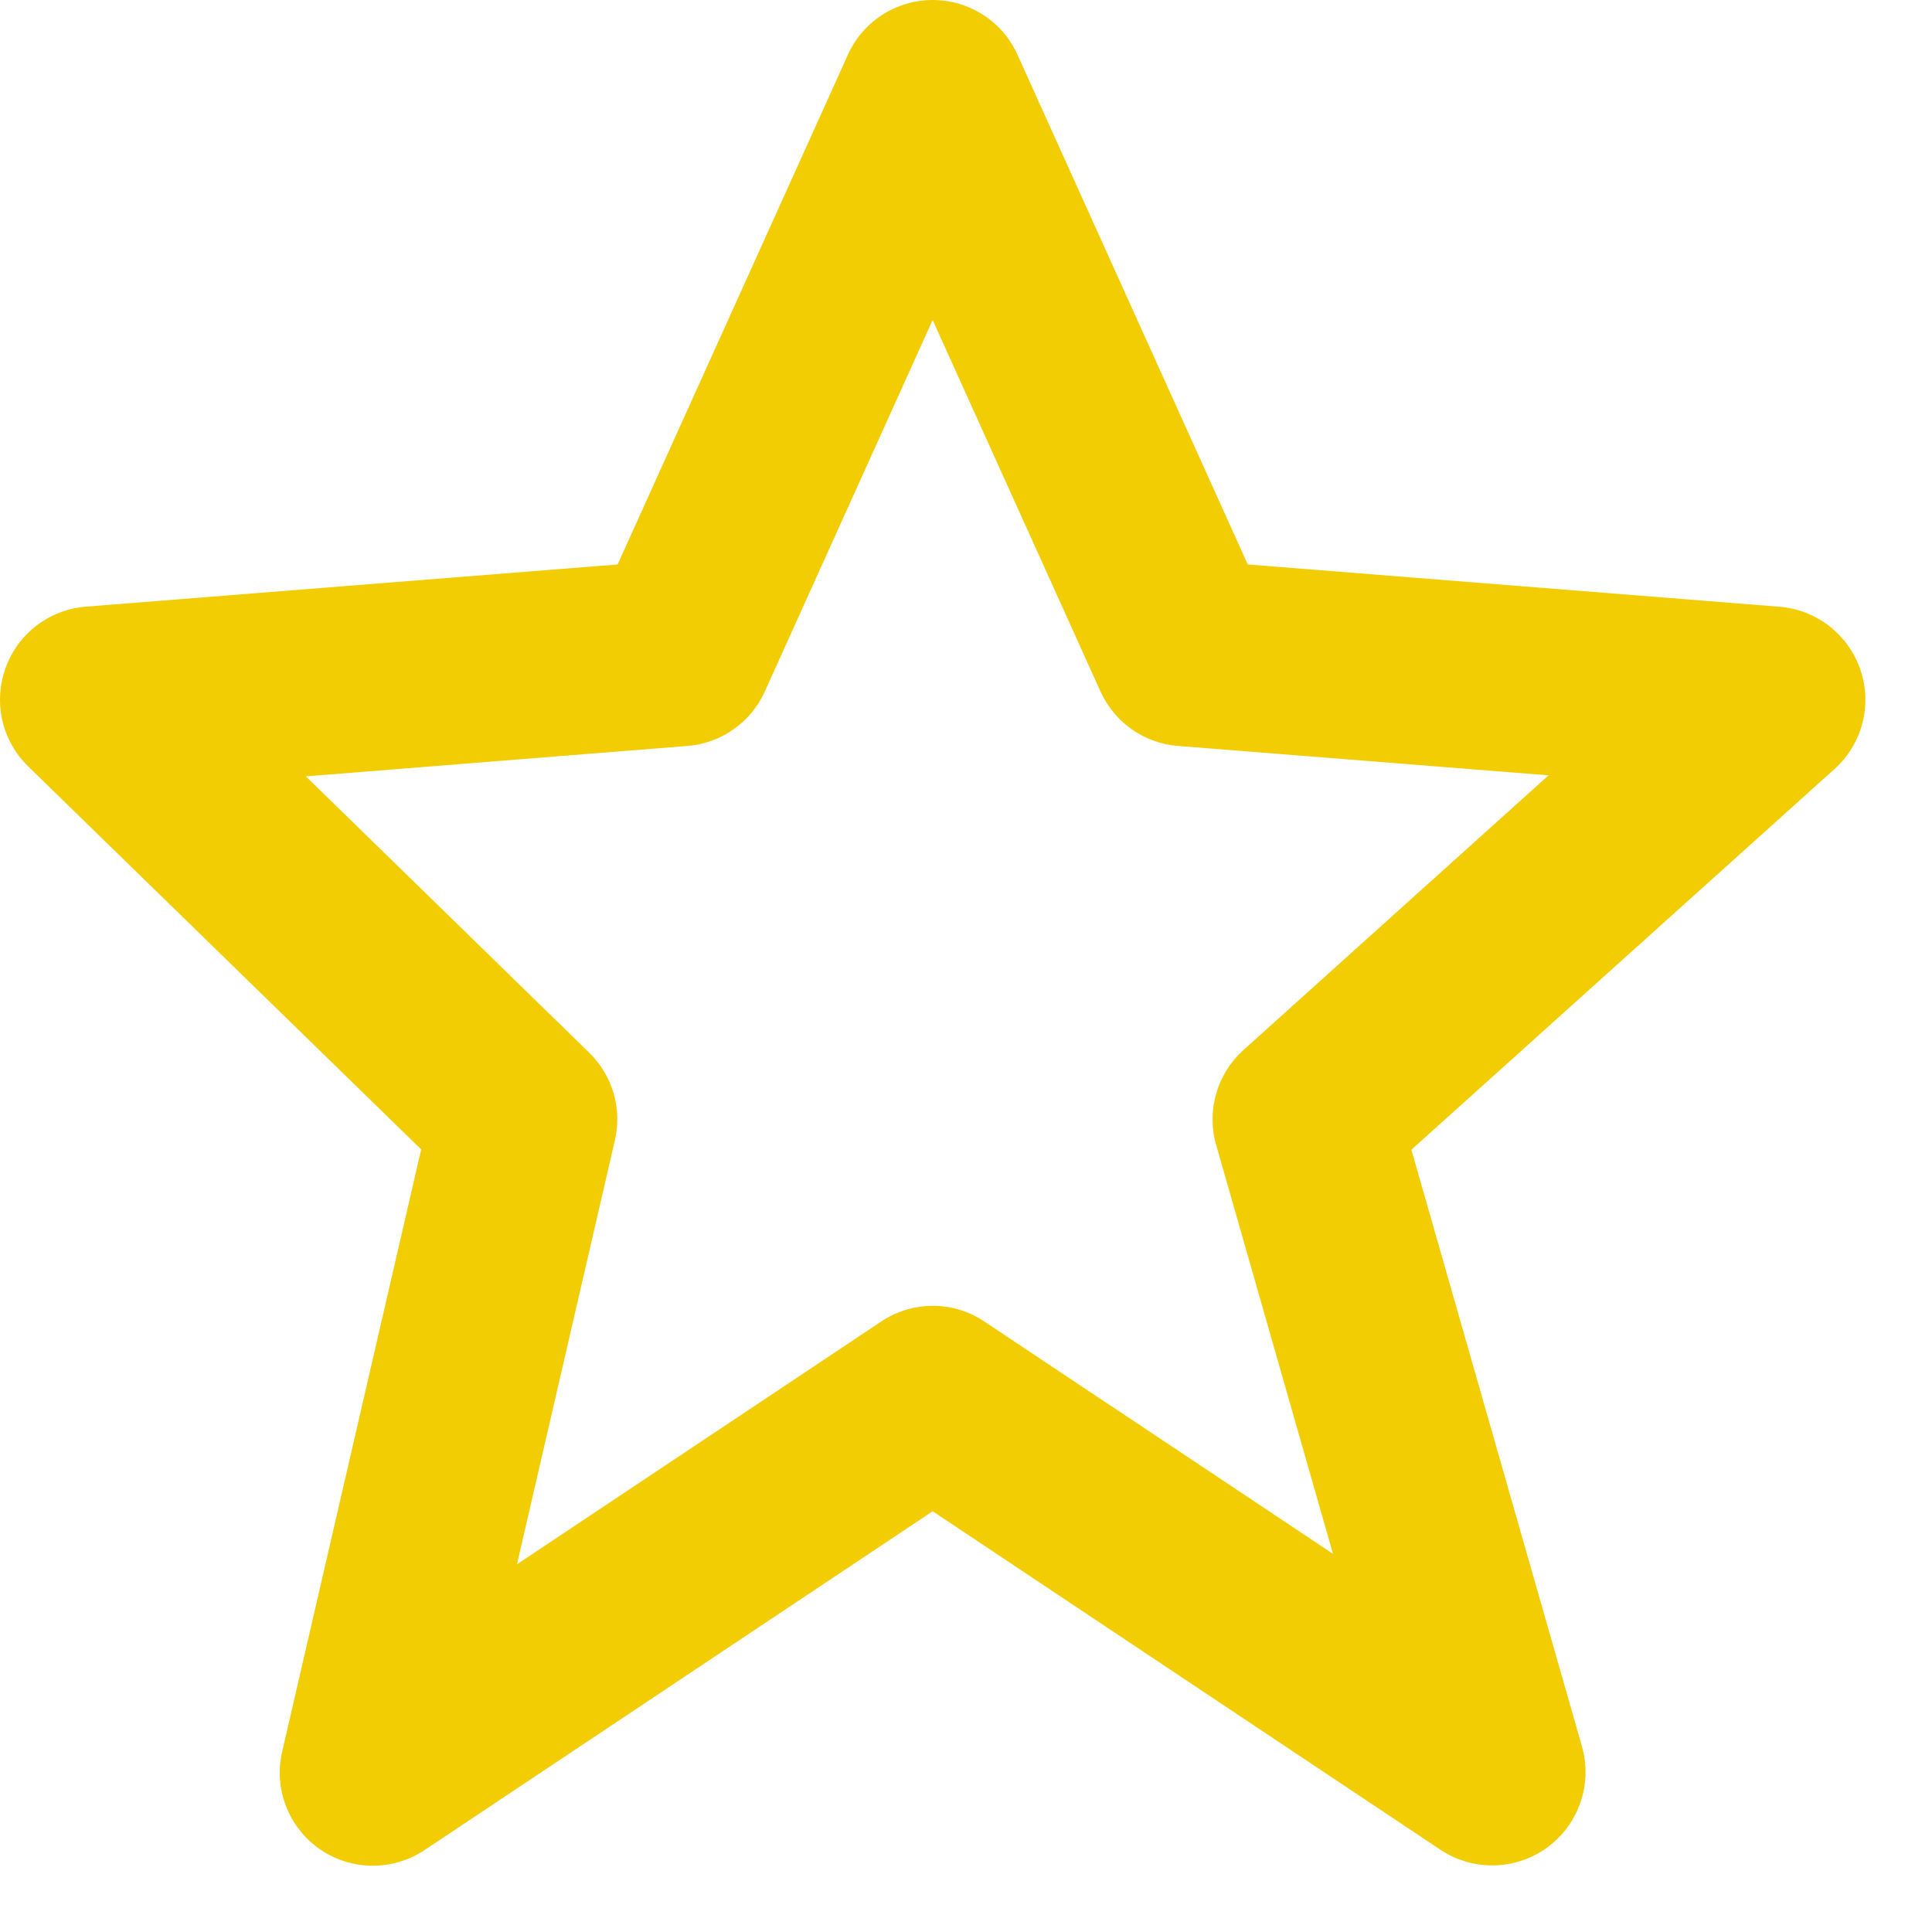
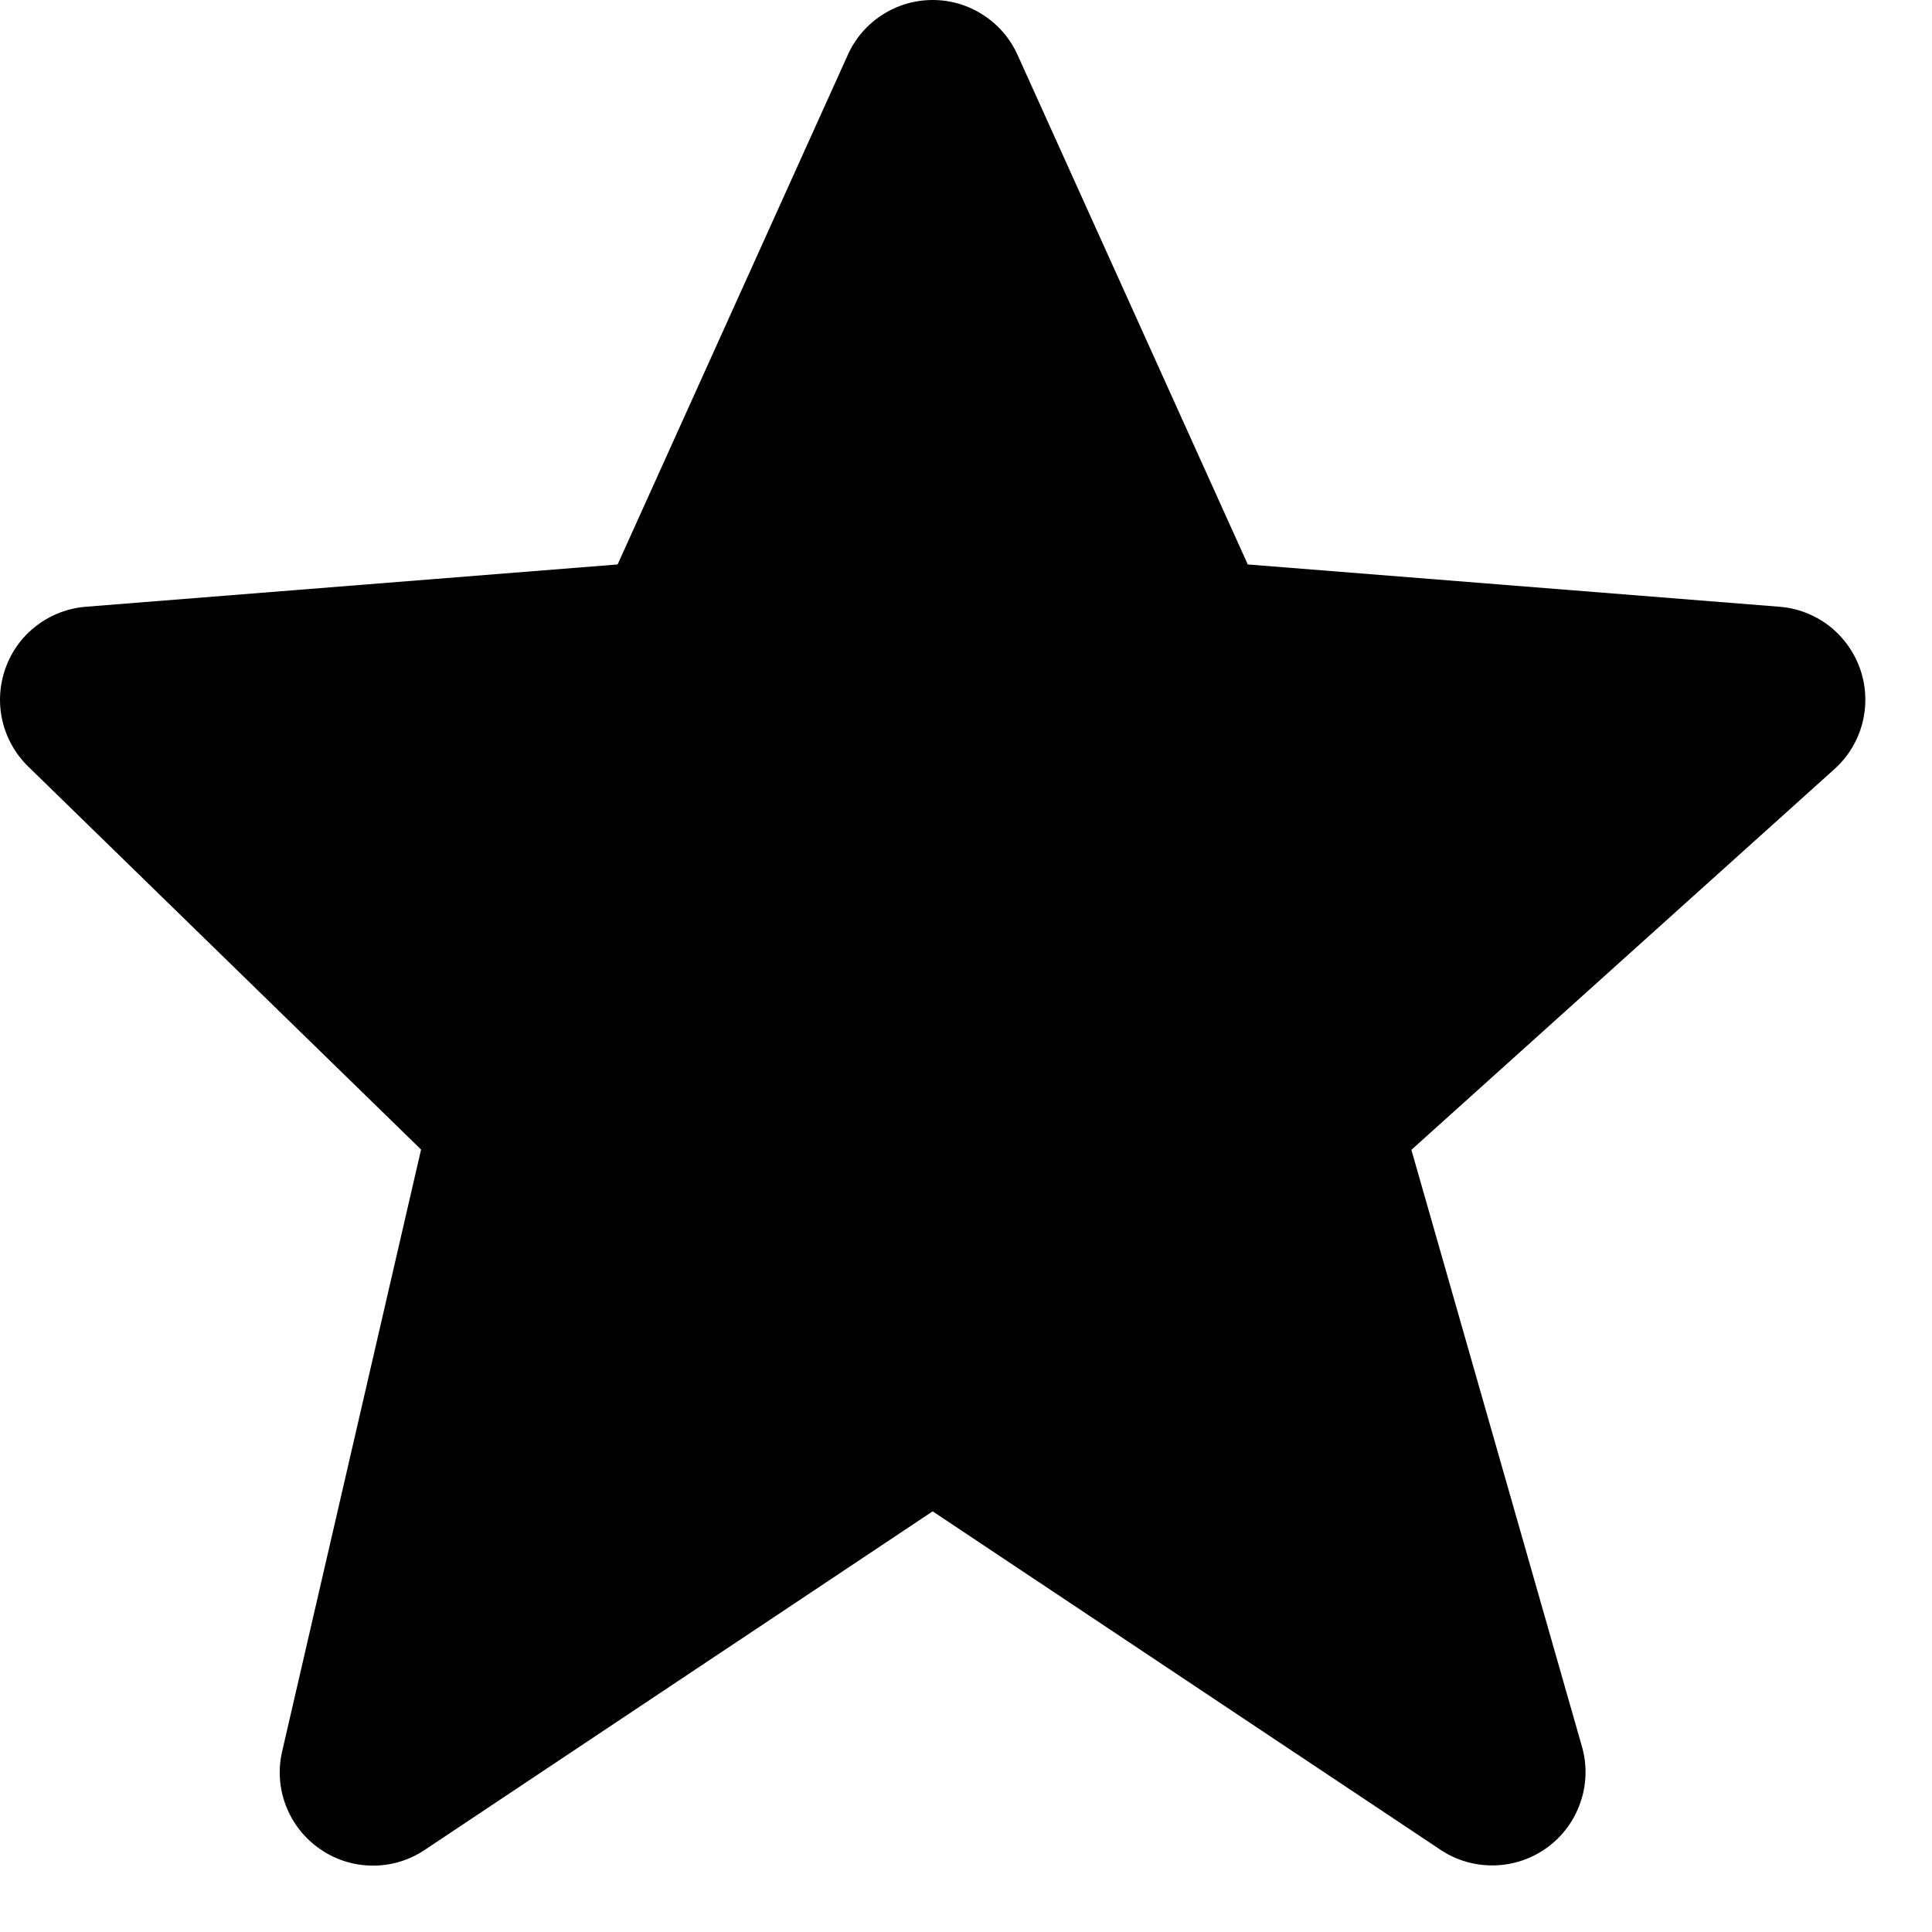
- <svg xmlns="http://www.w3.org/2000/svg" width="19" height="19" viewBox="0 0 19 19" fill="none">
-   <path d="M4.142 11.304L2.776 17.222C2.733 17.402 2.746 17.589 2.812 17.761C2.878 17.933 2.994 18.081 3.146 18.186C3.297 18.291 3.477 18.347 3.661 18.348C3.845 18.349 4.025 18.295 4.178 18.192L9.172 14.862L14.167 18.192C14.323 18.296 14.507 18.349 14.695 18.345C14.882 18.341 15.064 18.279 15.216 18.169C15.367 18.058 15.481 17.904 15.542 17.727C15.604 17.55 15.609 17.358 15.558 17.177L13.88 11.307L18.041 7.563C18.174 7.443 18.27 7.287 18.315 7.113C18.36 6.94 18.354 6.757 18.296 6.587C18.238 6.417 18.132 6.268 17.991 6.158C17.849 6.048 17.679 5.981 17.5 5.967L12.271 5.551L10.008 0.542C9.936 0.38 9.819 0.243 9.67 0.147C9.522 0.051 9.349 0 9.172 0C8.996 0 8.823 0.051 8.674 0.147C8.526 0.243 8.409 0.38 8.337 0.542L6.074 5.551L0.845 5.966C0.669 5.98 0.501 6.044 0.361 6.151C0.221 6.258 0.114 6.403 0.055 6.569C-0.005 6.735 -0.016 6.914 0.023 7.086C0.063 7.258 0.151 7.414 0.277 7.537L4.142 11.304ZM6.759 7.336C6.923 7.324 7.08 7.267 7.214 7.172C7.349 7.078 7.455 6.949 7.522 6.799L9.172 3.147L10.822 6.799C10.89 6.949 10.996 7.078 11.13 7.172C11.265 7.267 11.422 7.324 11.586 7.336L15.229 7.625L12.229 10.326C11.968 10.56 11.864 10.922 11.96 11.259L13.109 15.281L9.682 12.997C9.532 12.896 9.355 12.842 9.174 12.842C8.993 12.842 8.816 12.896 8.665 12.997L5.084 15.384L6.047 11.214C6.083 11.061 6.078 10.901 6.034 10.75C5.989 10.599 5.907 10.462 5.794 10.352L3.008 7.635L6.759 7.336Z" fill="#F3CD03" />
+ <svg xmlns="http://www.w3.org/2000/svg" width="19" height="19" viewBox="0 0 19 19" fill="#F3CD03">
+   <path d="M18.296 6.587C18.238 6.417 18.132 6.268 17.991 6.157C17.849 6.047 17.679 5.981 17.5 5.967L12.271 5.551L10.008 0.542C9.936 0.381 9.819 0.244 9.67 0.148C9.522 0.051 9.349 9.71158e-05 9.173 1.37932e-07C8.996 -9.684e-05 8.823 0.051 8.675 0.147C8.526 0.243 8.409 0.38 8.337 0.541L6.074 5.551L0.845 5.967C0.669 5.981 0.501 6.045 0.361 6.152C0.221 6.258 0.114 6.403 0.055 6.569C-0.005 6.735 -0.016 6.914 0.023 7.086C0.063 7.258 0.151 7.415 0.277 7.538L4.141 11.305L2.775 17.223C2.733 17.402 2.746 17.59 2.813 17.761C2.879 17.932 2.996 18.08 3.147 18.184C3.298 18.289 3.477 18.346 3.661 18.347C3.845 18.349 4.025 18.295 4.178 18.192L9.172 14.863L14.167 18.192C14.323 18.296 14.507 18.349 14.695 18.345C14.882 18.341 15.064 18.28 15.216 18.169C15.367 18.059 15.481 17.905 15.542 17.727C15.604 17.55 15.609 17.358 15.558 17.178L13.88 11.308L18.041 7.563C18.314 7.318 18.413 6.934 18.296 6.587Z" fill="currentColor" />
</svg>
